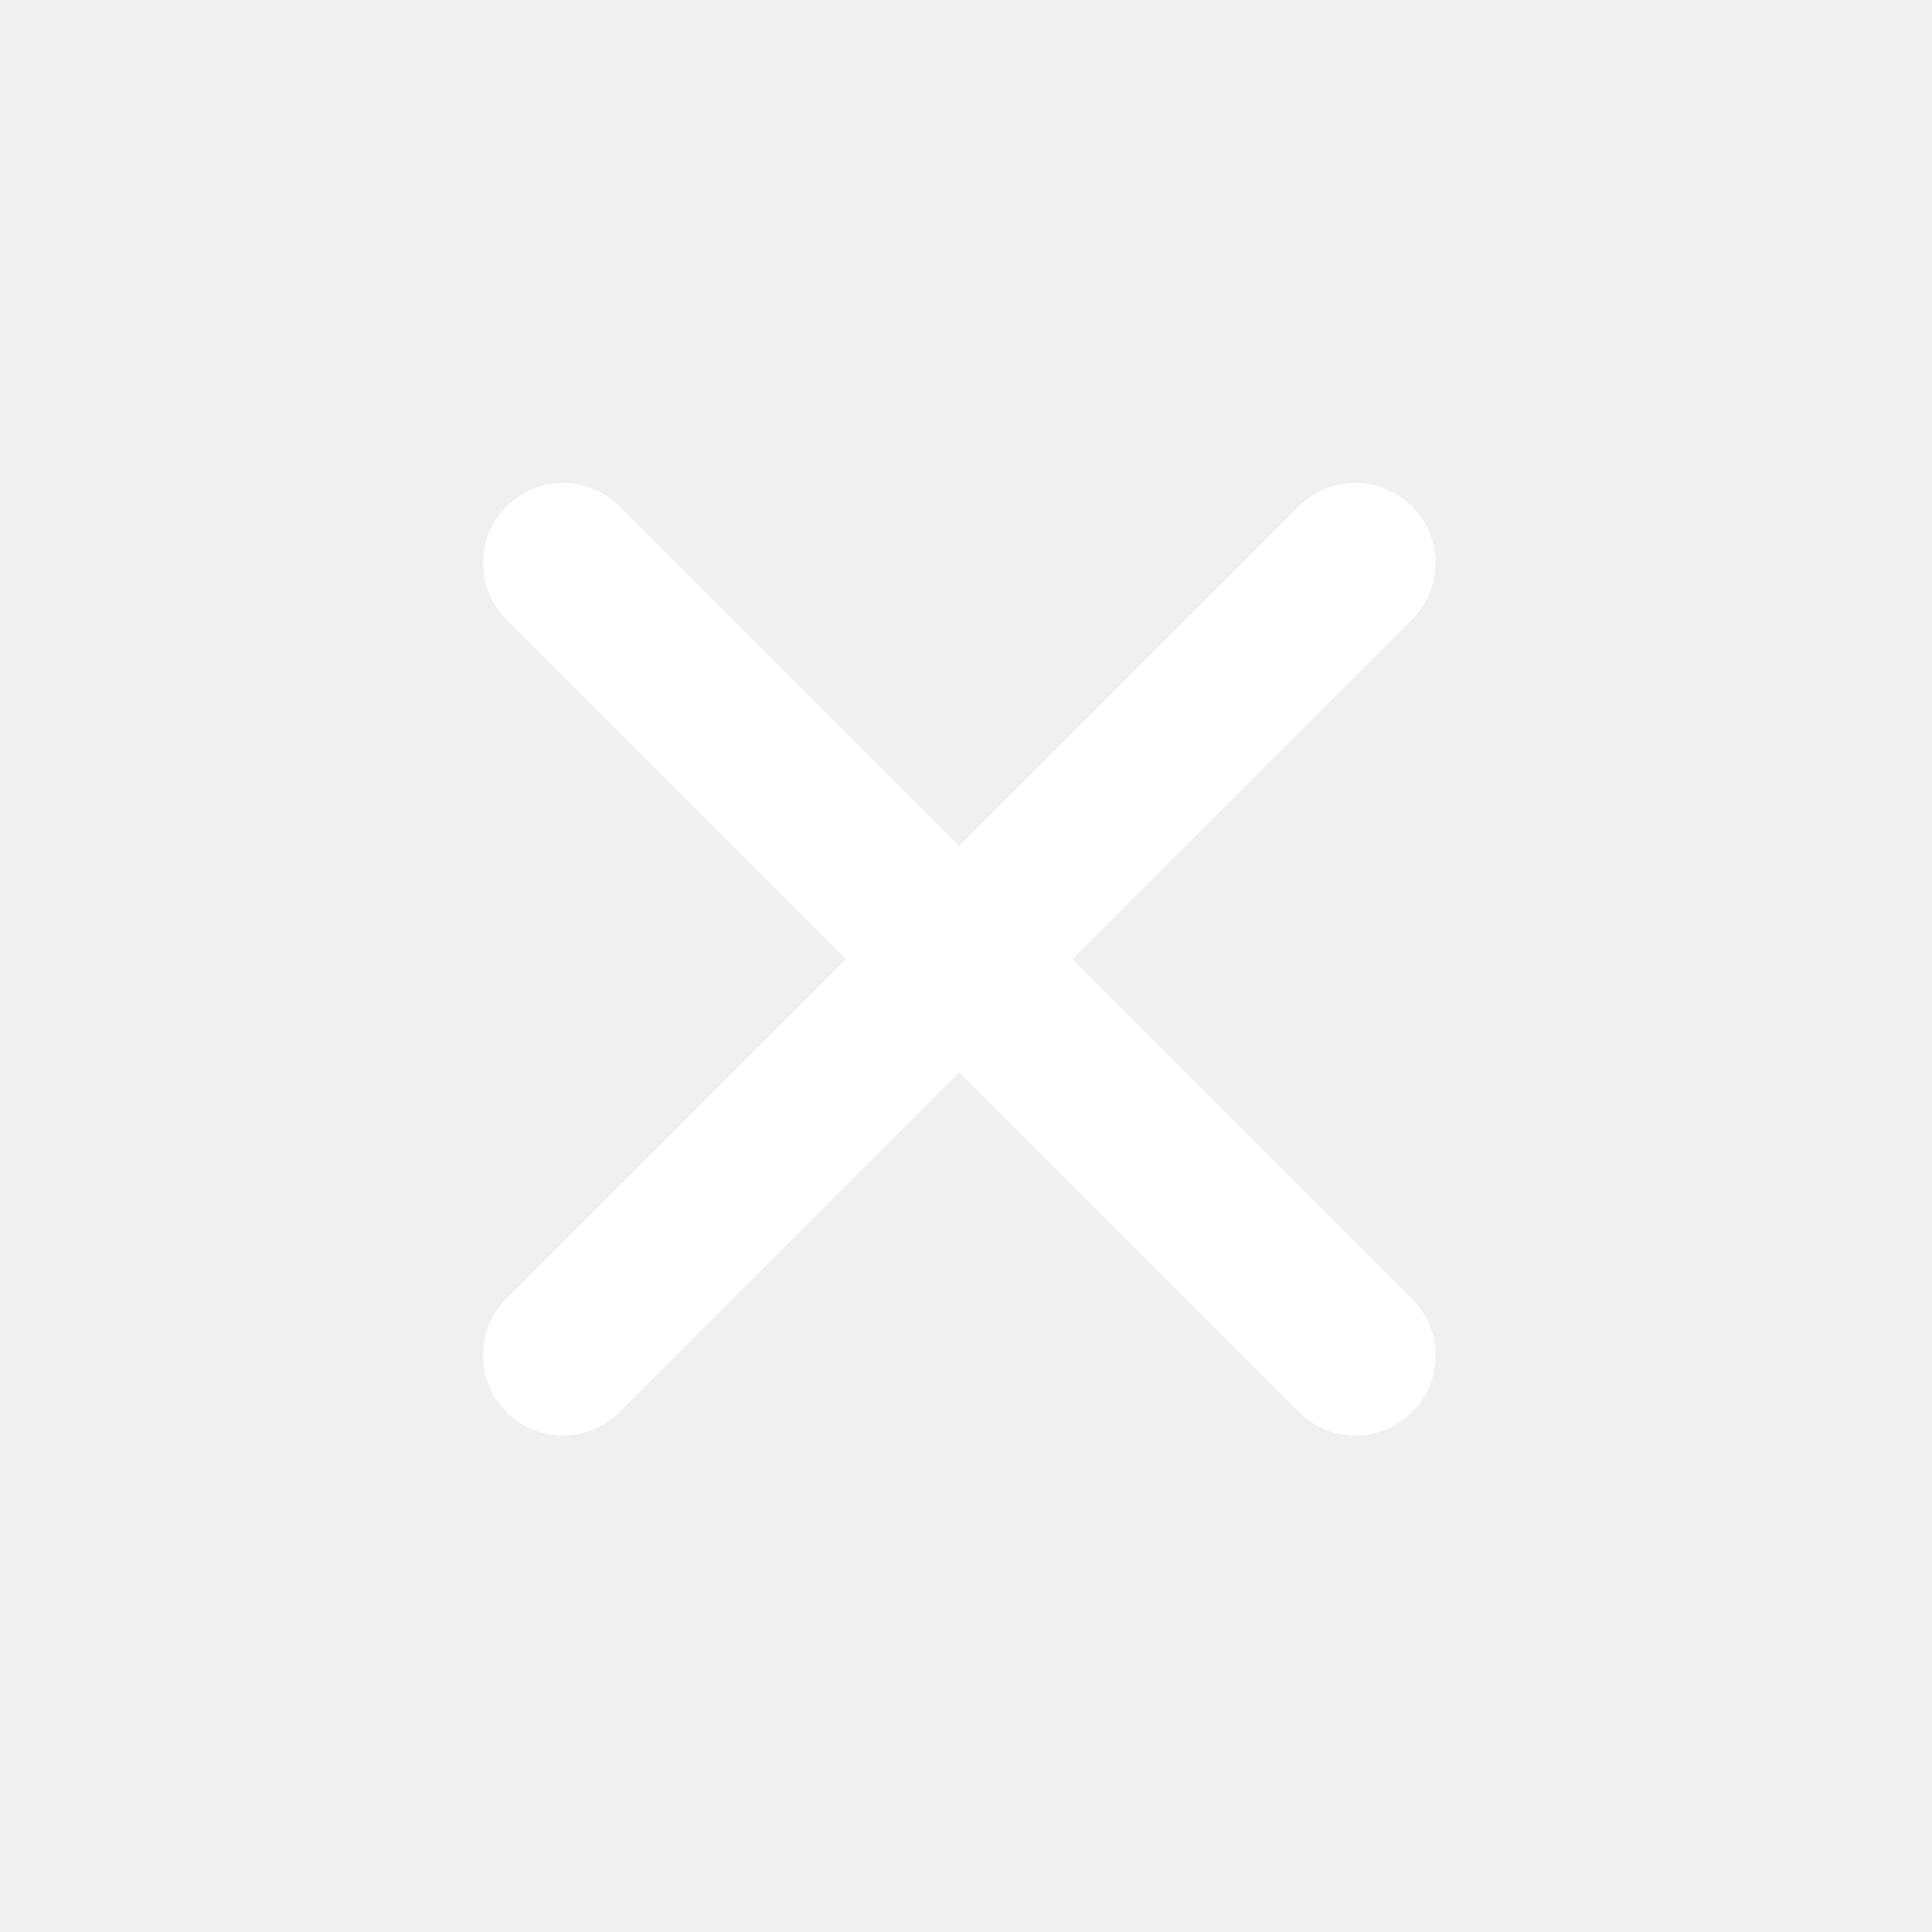
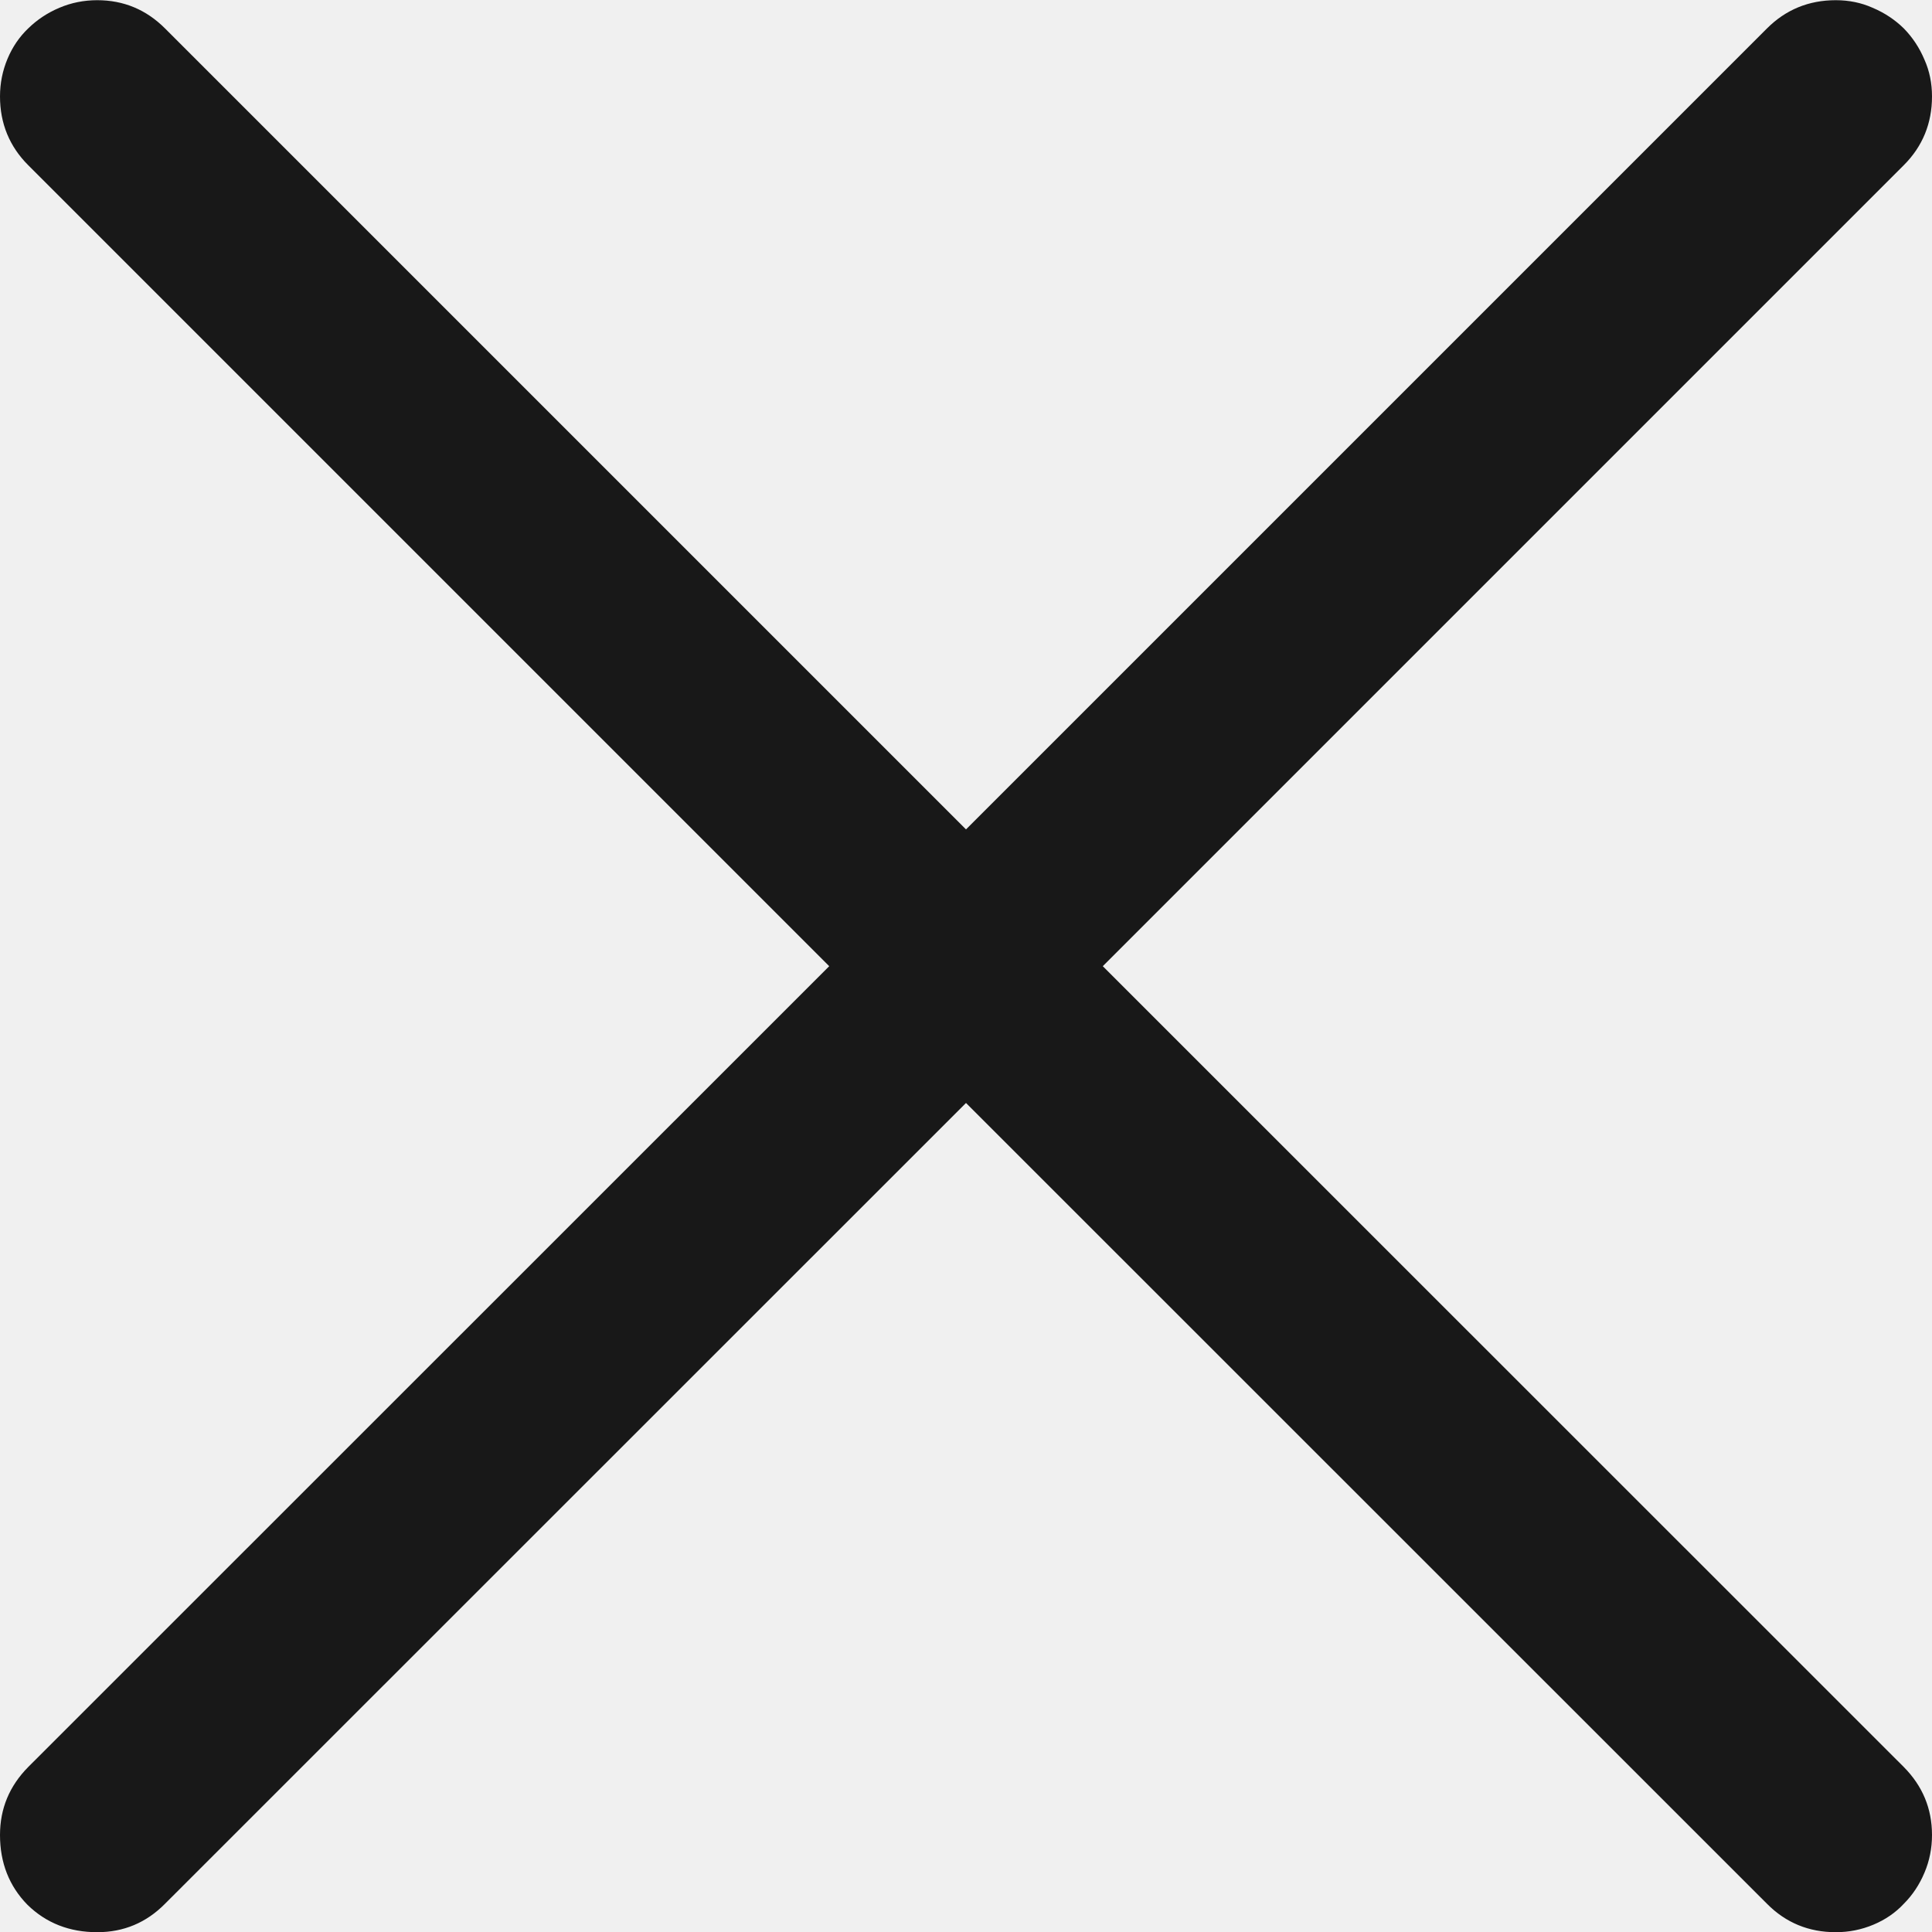
- <svg xmlns="http://www.w3.org/2000/svg" width="32" height="32" viewBox="0 0 32 32" fill="none">
-   <path d="M23.388 8.388C23.906 8.906 23.906 9.746 23.388 10.264L17.764 15.888L23.389 21.513C23.907 22.031 23.906 22.87 23.388 23.388C22.871 23.906 22.031 23.906 21.514 23.389L15.888 17.764L10.263 23.389C9.746 23.906 8.906 23.906 8.389 23.388C7.871 22.87 7.87 22.031 8.388 21.513L14.013 15.888L8.389 10.264C7.871 9.746 7.871 8.906 8.389 8.388C8.906 7.871 9.746 7.871 10.264 8.388L15.888 14.013L21.513 8.388C22.031 7.871 22.87 7.871 23.388 8.388Z" fill="white" />
+ <svg xmlns="http://www.w3.org/2000/svg" width="10" height="10" viewBox="0 0 10 10" fill="none">
+   <path d="M5 5.709L0.854 9.854C0.757 9.952 0.64 10.001 0.503 10.001C0.36 10.001 0.239 9.954 0.142 9.859C0.047 9.762 0 9.641 0 9.498C0 9.361 0.049 9.244 0.146 9.146L4.292 5.001L0.146 0.855C0.049 0.758 0 0.639 0 0.499C0 0.431 0.013 0.366 0.039 0.304C0.065 0.242 0.101 0.19 0.146 0.147C0.192 0.102 0.246 0.066 0.308 0.04C0.369 0.014 0.435 0.001 0.503 0.001C0.64 0.001 0.757 0.05 0.854 0.147L5 4.293L9.146 0.147C9.243 0.05 9.362 0.001 9.502 0.001C9.57 0.001 9.634 0.014 9.692 0.04C9.754 0.066 9.808 0.102 9.854 0.147C9.899 0.193 9.935 0.247 9.961 0.309C9.987 0.367 10 0.431 10 0.499C10 0.639 9.951 0.758 9.854 0.855L5.708 5.001L9.854 9.146C9.951 9.244 10 9.361 10 9.498C10 9.566 9.987 9.632 9.961 9.693C9.935 9.755 9.899 9.809 9.854 9.854C9.811 9.9 9.759 9.936 9.697 9.962C9.635 9.988 9.57 10.001 9.502 10.001C9.362 10.001 9.243 9.952 9.146 9.854L5 5.709Z" fill="currentColor" fill-opacity="0.896" />
</svg>
